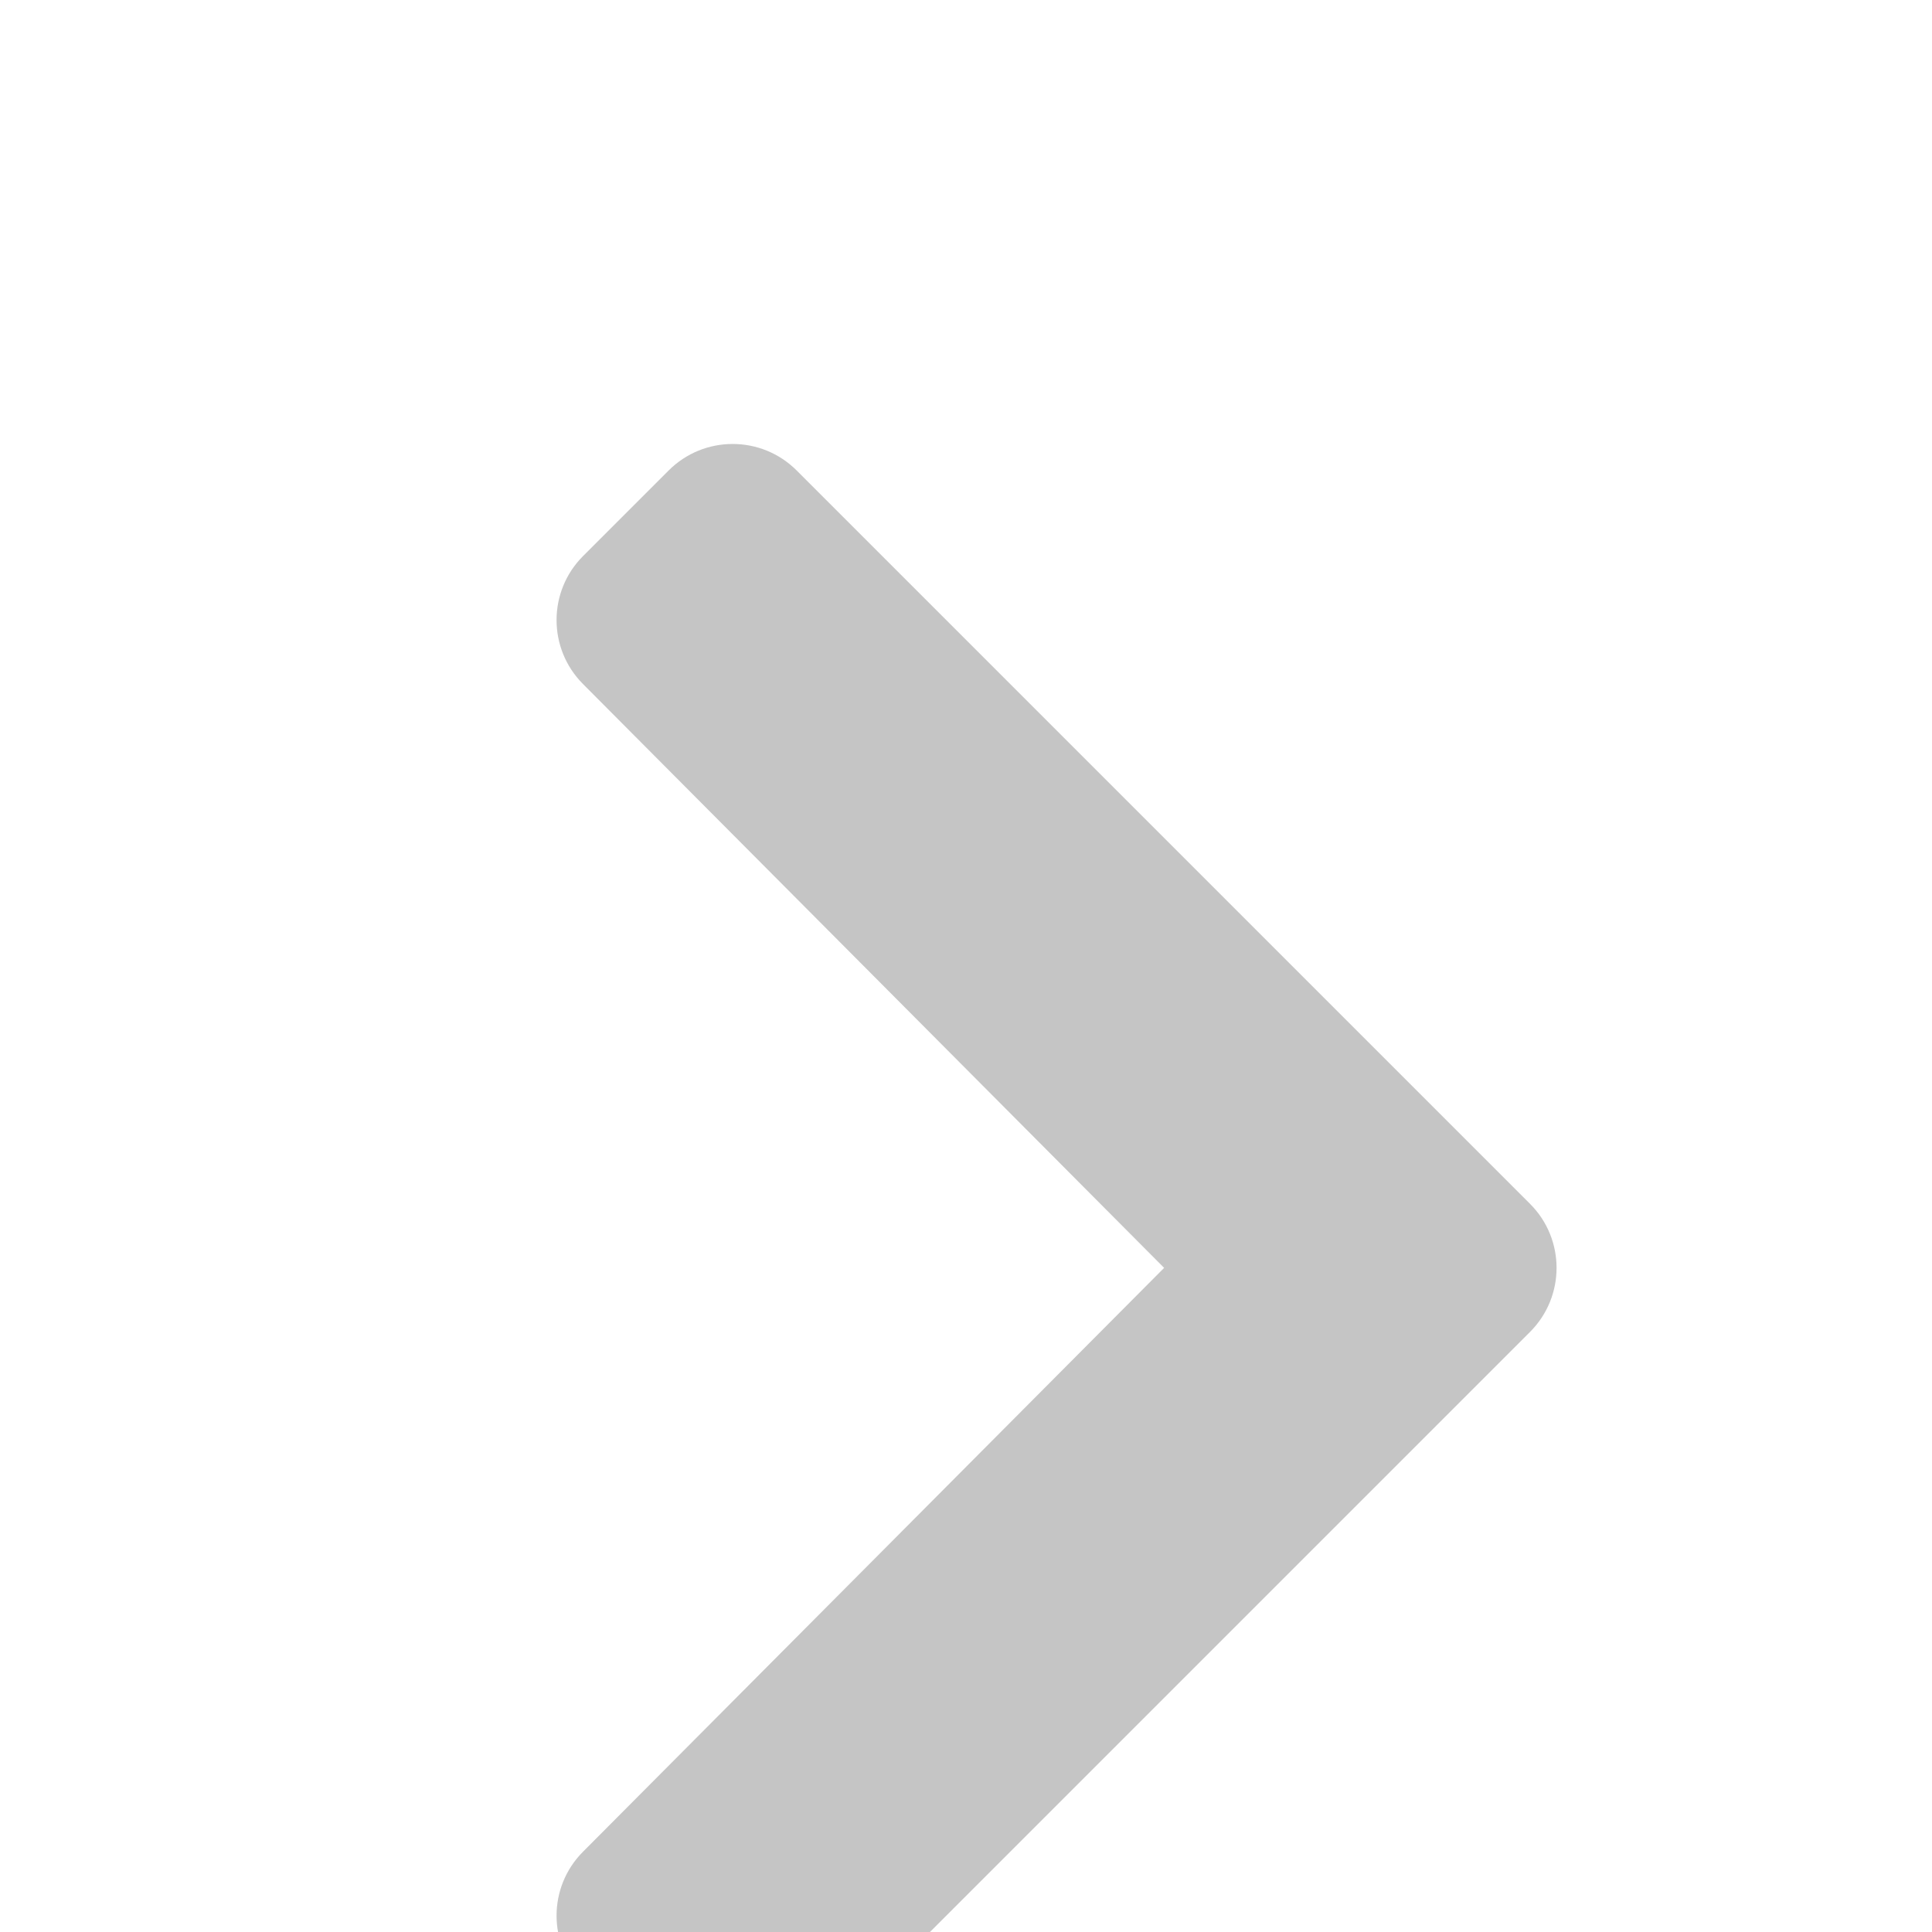
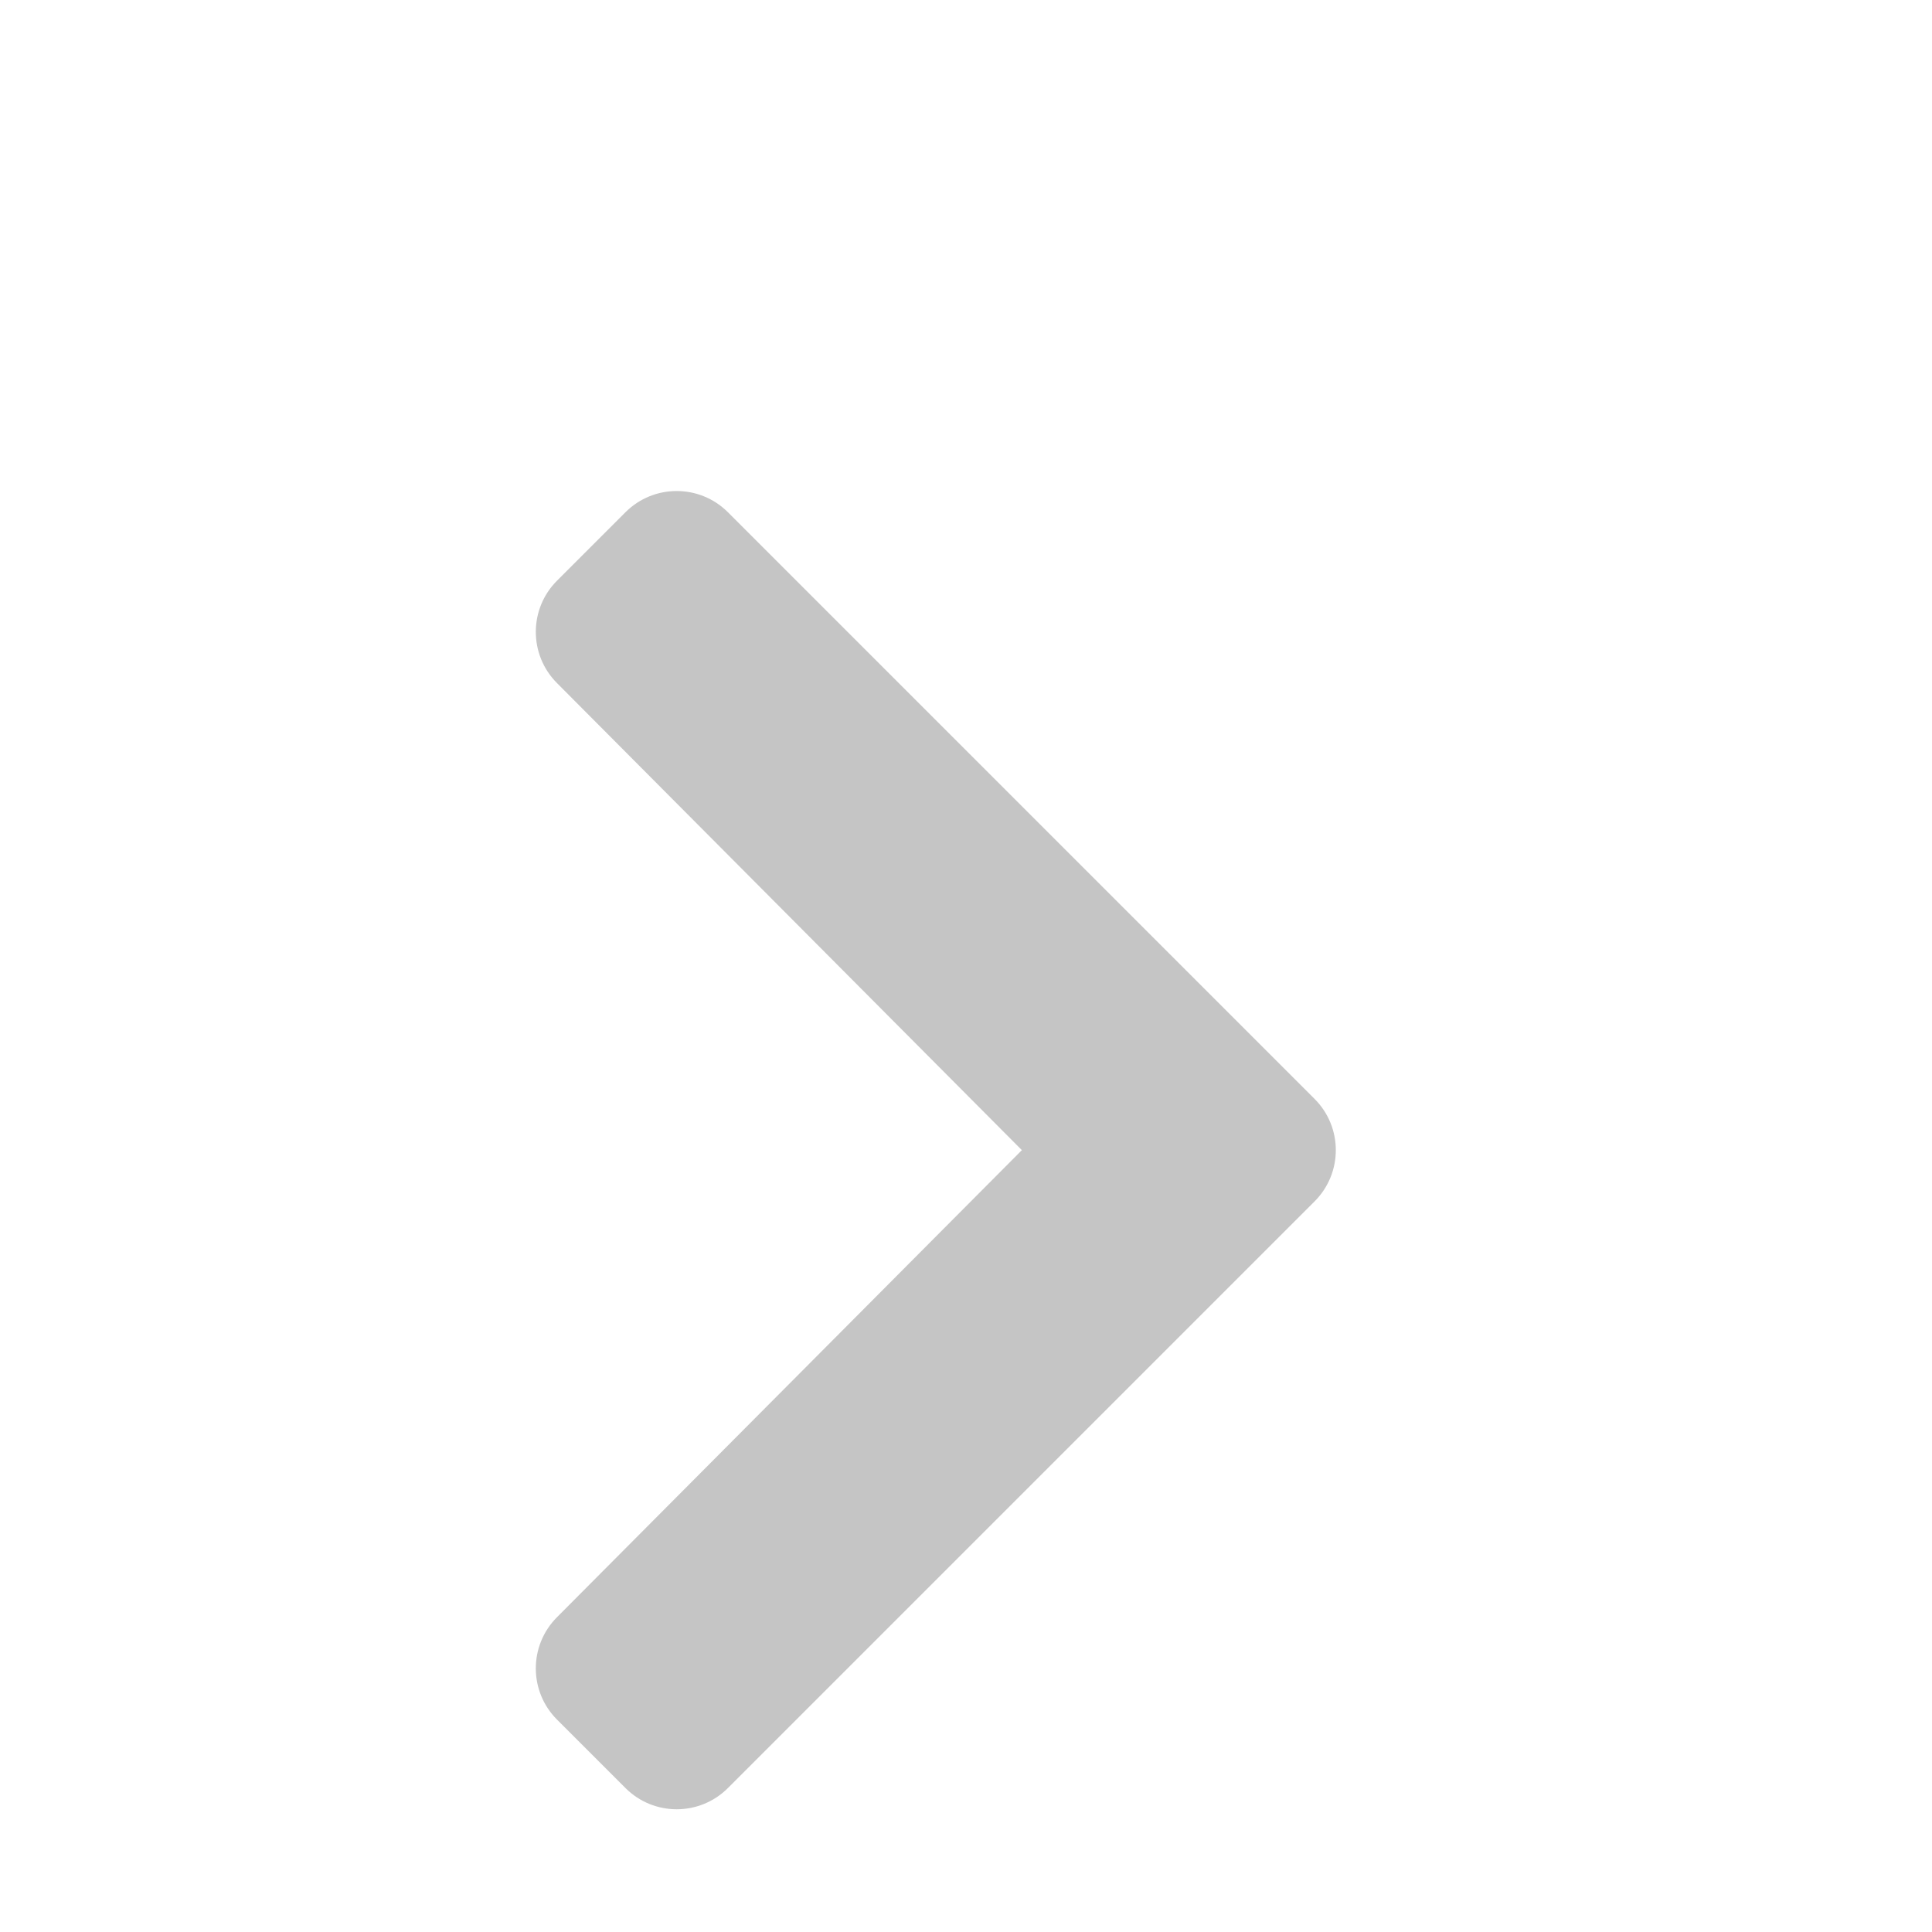
<svg xmlns="http://www.w3.org/2000/svg" aria-hidden="true" focusable="false" data-prefix="fas" data-icon="chevron-right" class="svg-inline--fa fa-chevron-right fa-w-10" role="img" viewBox="0 0 512 512">
-   <path transform="translate(120, 80)" fill="#C5C5C5" d="M285.476 272.971L91.132 467.314c-9.373 9.373-24.569 9.373-33.941 0l-22.667-22.667c-9.357-9.357-9.375-24.522-.04-33.901L188.505 256 34.484 101.255c-9.335-9.379-9.317-24.544.04-33.901l22.667-22.667c9.373-9.373 24.569-9.373 33.941 0L285.475 239.03c9.373 9.372 9.373 24.568.001 33.941z" />
+   <path transform="translate(120, 100) scale(0.8)" fill="#C5C5C5" d="M285.476 272.971L91.132 467.314c-9.373 9.373-24.569 9.373-33.941 0l-22.667-22.667c-9.357-9.357-9.375-24.522-.04-33.901L188.505 256 34.484 101.255c-9.335-9.379-9.317-24.544.04-33.901l22.667-22.667c9.373-9.373 24.569-9.373 33.941 0L285.475 239.03c9.373 9.372 9.373 24.568.001 33.941z" />
</svg>
